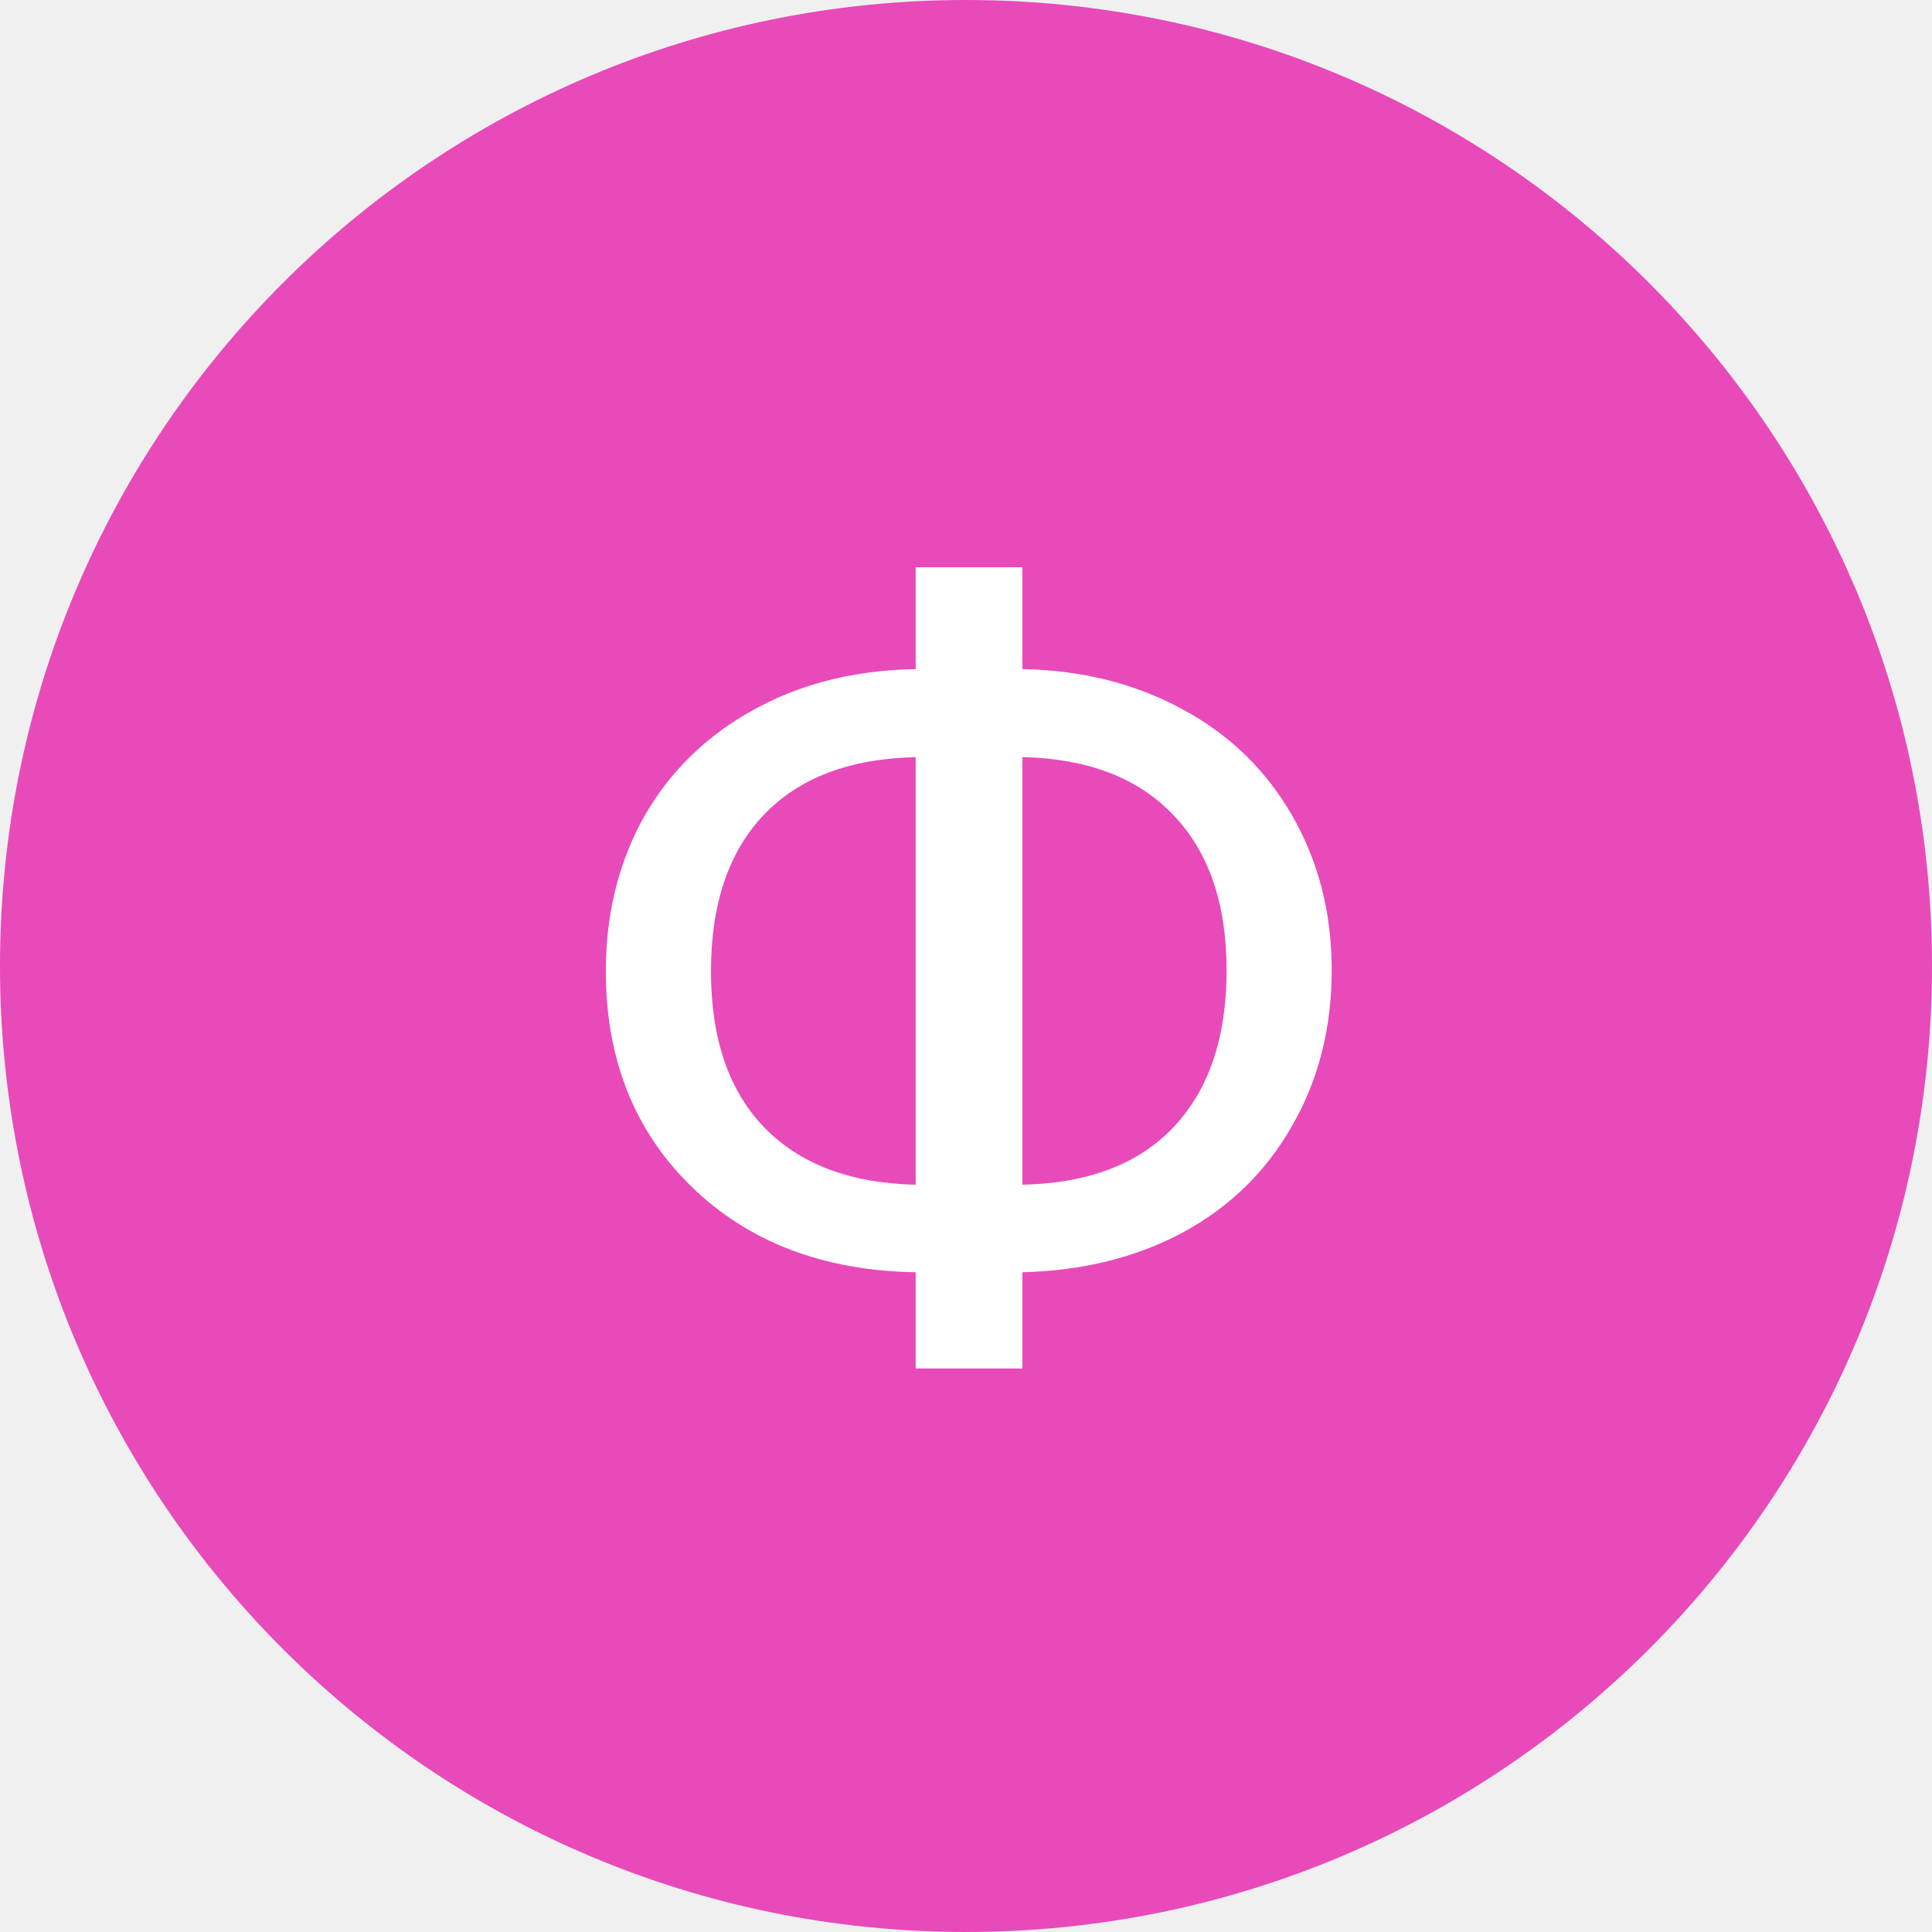
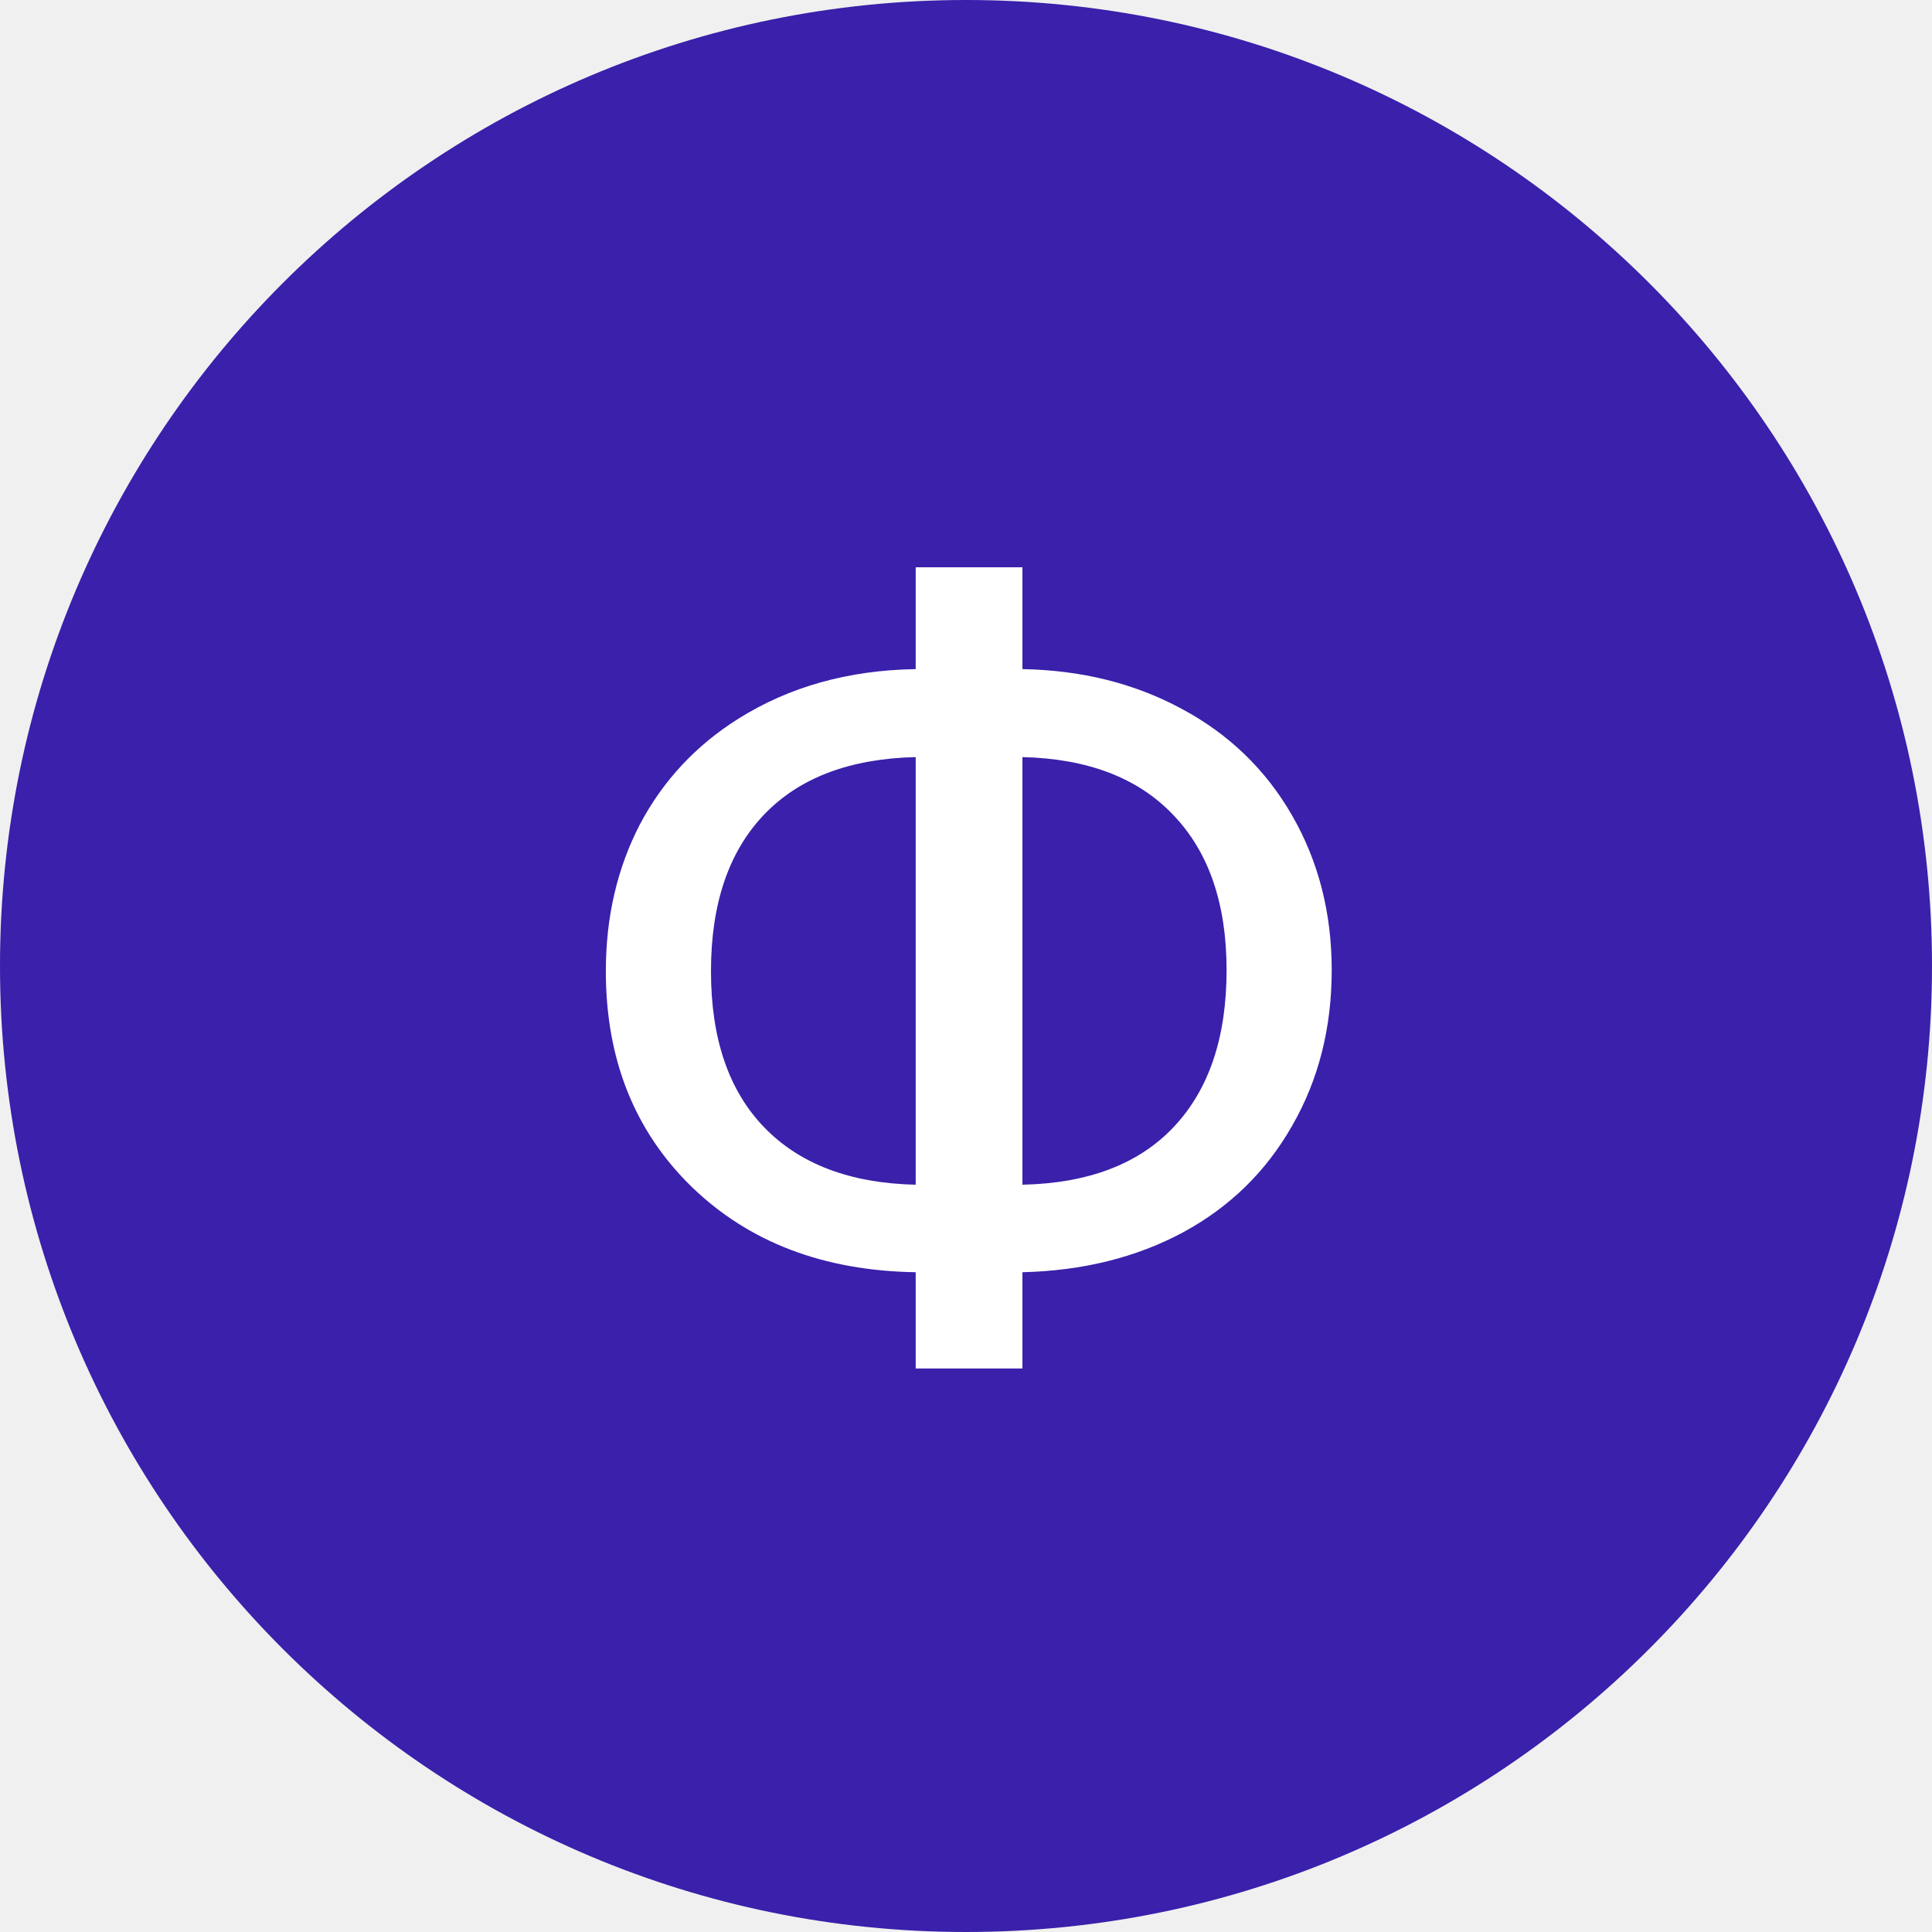
<svg xmlns="http://www.w3.org/2000/svg" width="24" height="24" viewBox="0 0 24 24" fill="none">
-   <rect width="24" height="24" rx="12" fill="#E84ABA" />
+   <rect width="24" height="24" rx="12" fill="#3A20AB" />
  <path d="M12.701 8.312C13.435 8.325 14.093 8.489 14.677 8.804C15.265 9.118 15.723 9.56 16.051 10.13C16.379 10.7 16.543 11.34 16.543 12.051C16.543 12.771 16.379 13.416 16.051 13.985C15.727 14.555 15.274 14.997 14.69 15.312C14.112 15.621 13.449 15.786 12.701 15.804V17H11.375V15.804C10.231 15.786 9.304 15.432 8.593 14.744C7.882 14.051 7.526 13.158 7.526 12.065C7.526 11.39 7.668 10.782 7.95 10.239C8.237 9.697 8.645 9.259 9.174 8.927C9.807 8.53 10.541 8.325 11.375 8.312V7.047H12.701V8.312ZM8.832 12.065C8.832 12.903 9.053 13.55 9.495 14.006C9.937 14.462 10.564 14.699 11.375 14.717V9.405C10.555 9.424 9.926 9.663 9.488 10.123C9.051 10.583 8.832 11.23 8.832 12.065ZM15.237 12.051C15.237 11.226 15.016 10.583 14.574 10.123C14.137 9.663 13.512 9.424 12.701 9.405V14.717C13.521 14.699 14.148 14.459 14.581 13.999C15.019 13.534 15.237 12.885 15.237 12.051Z" fill="white" />
</svg>
